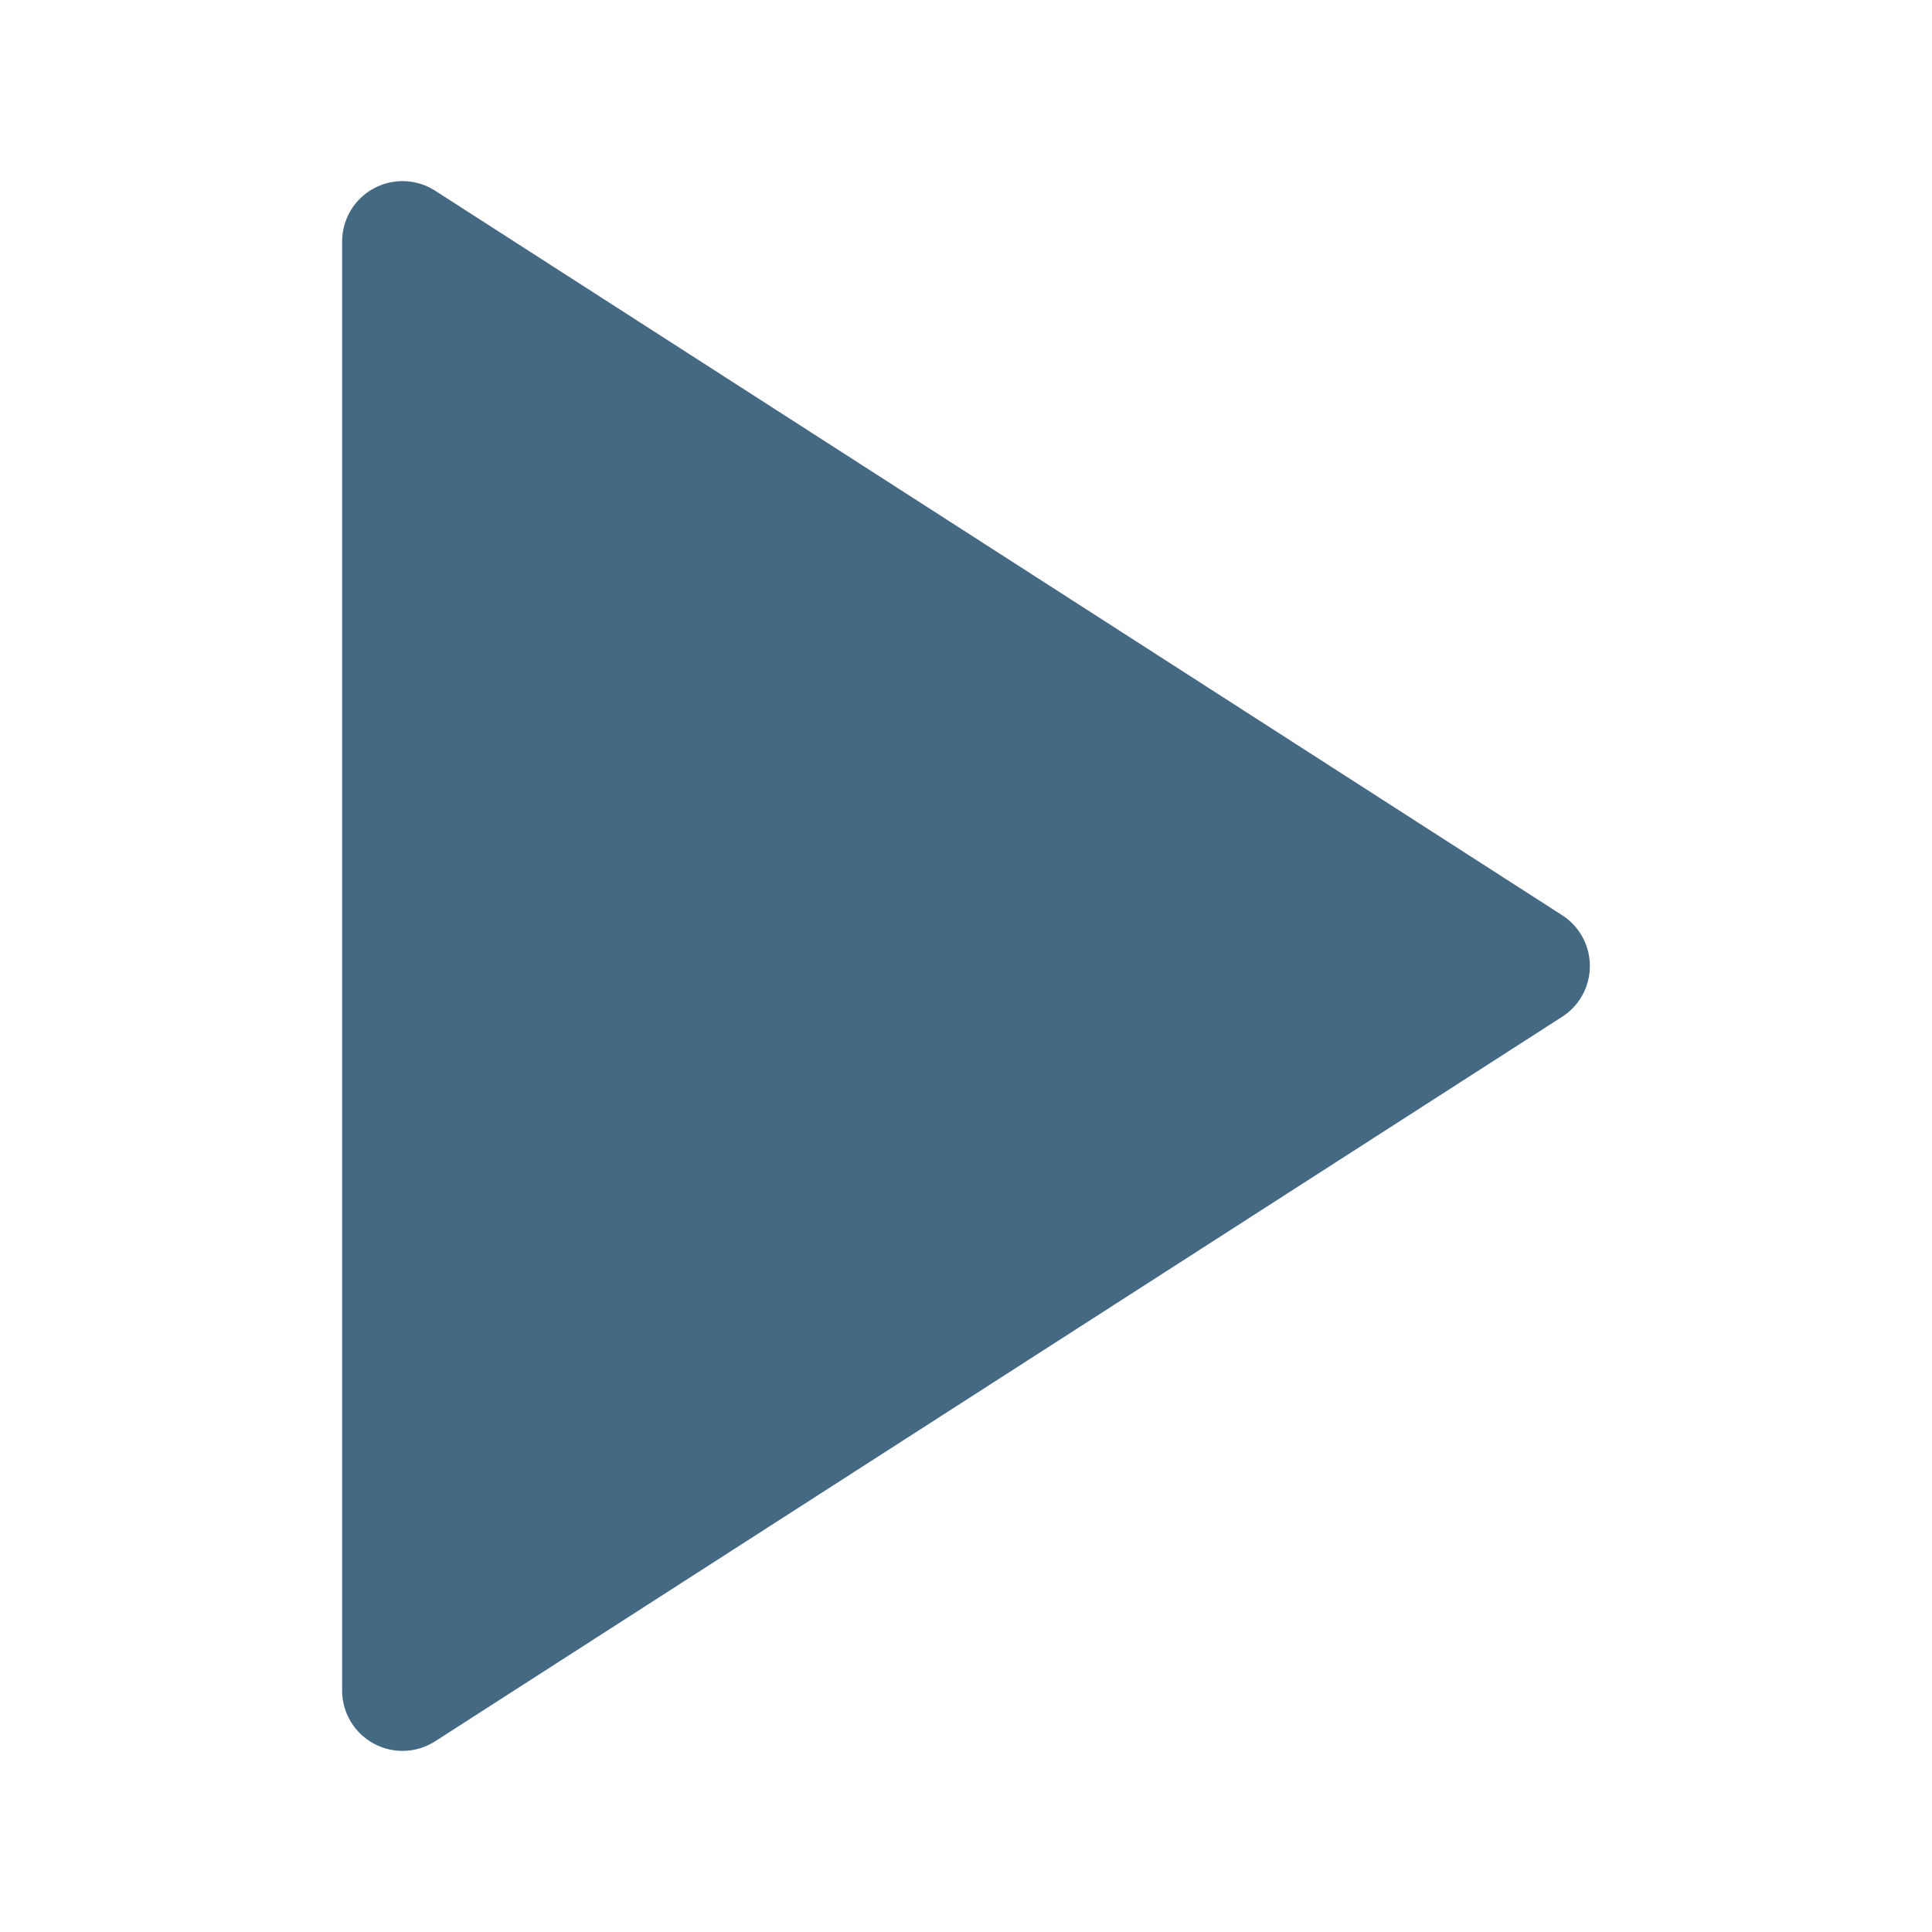
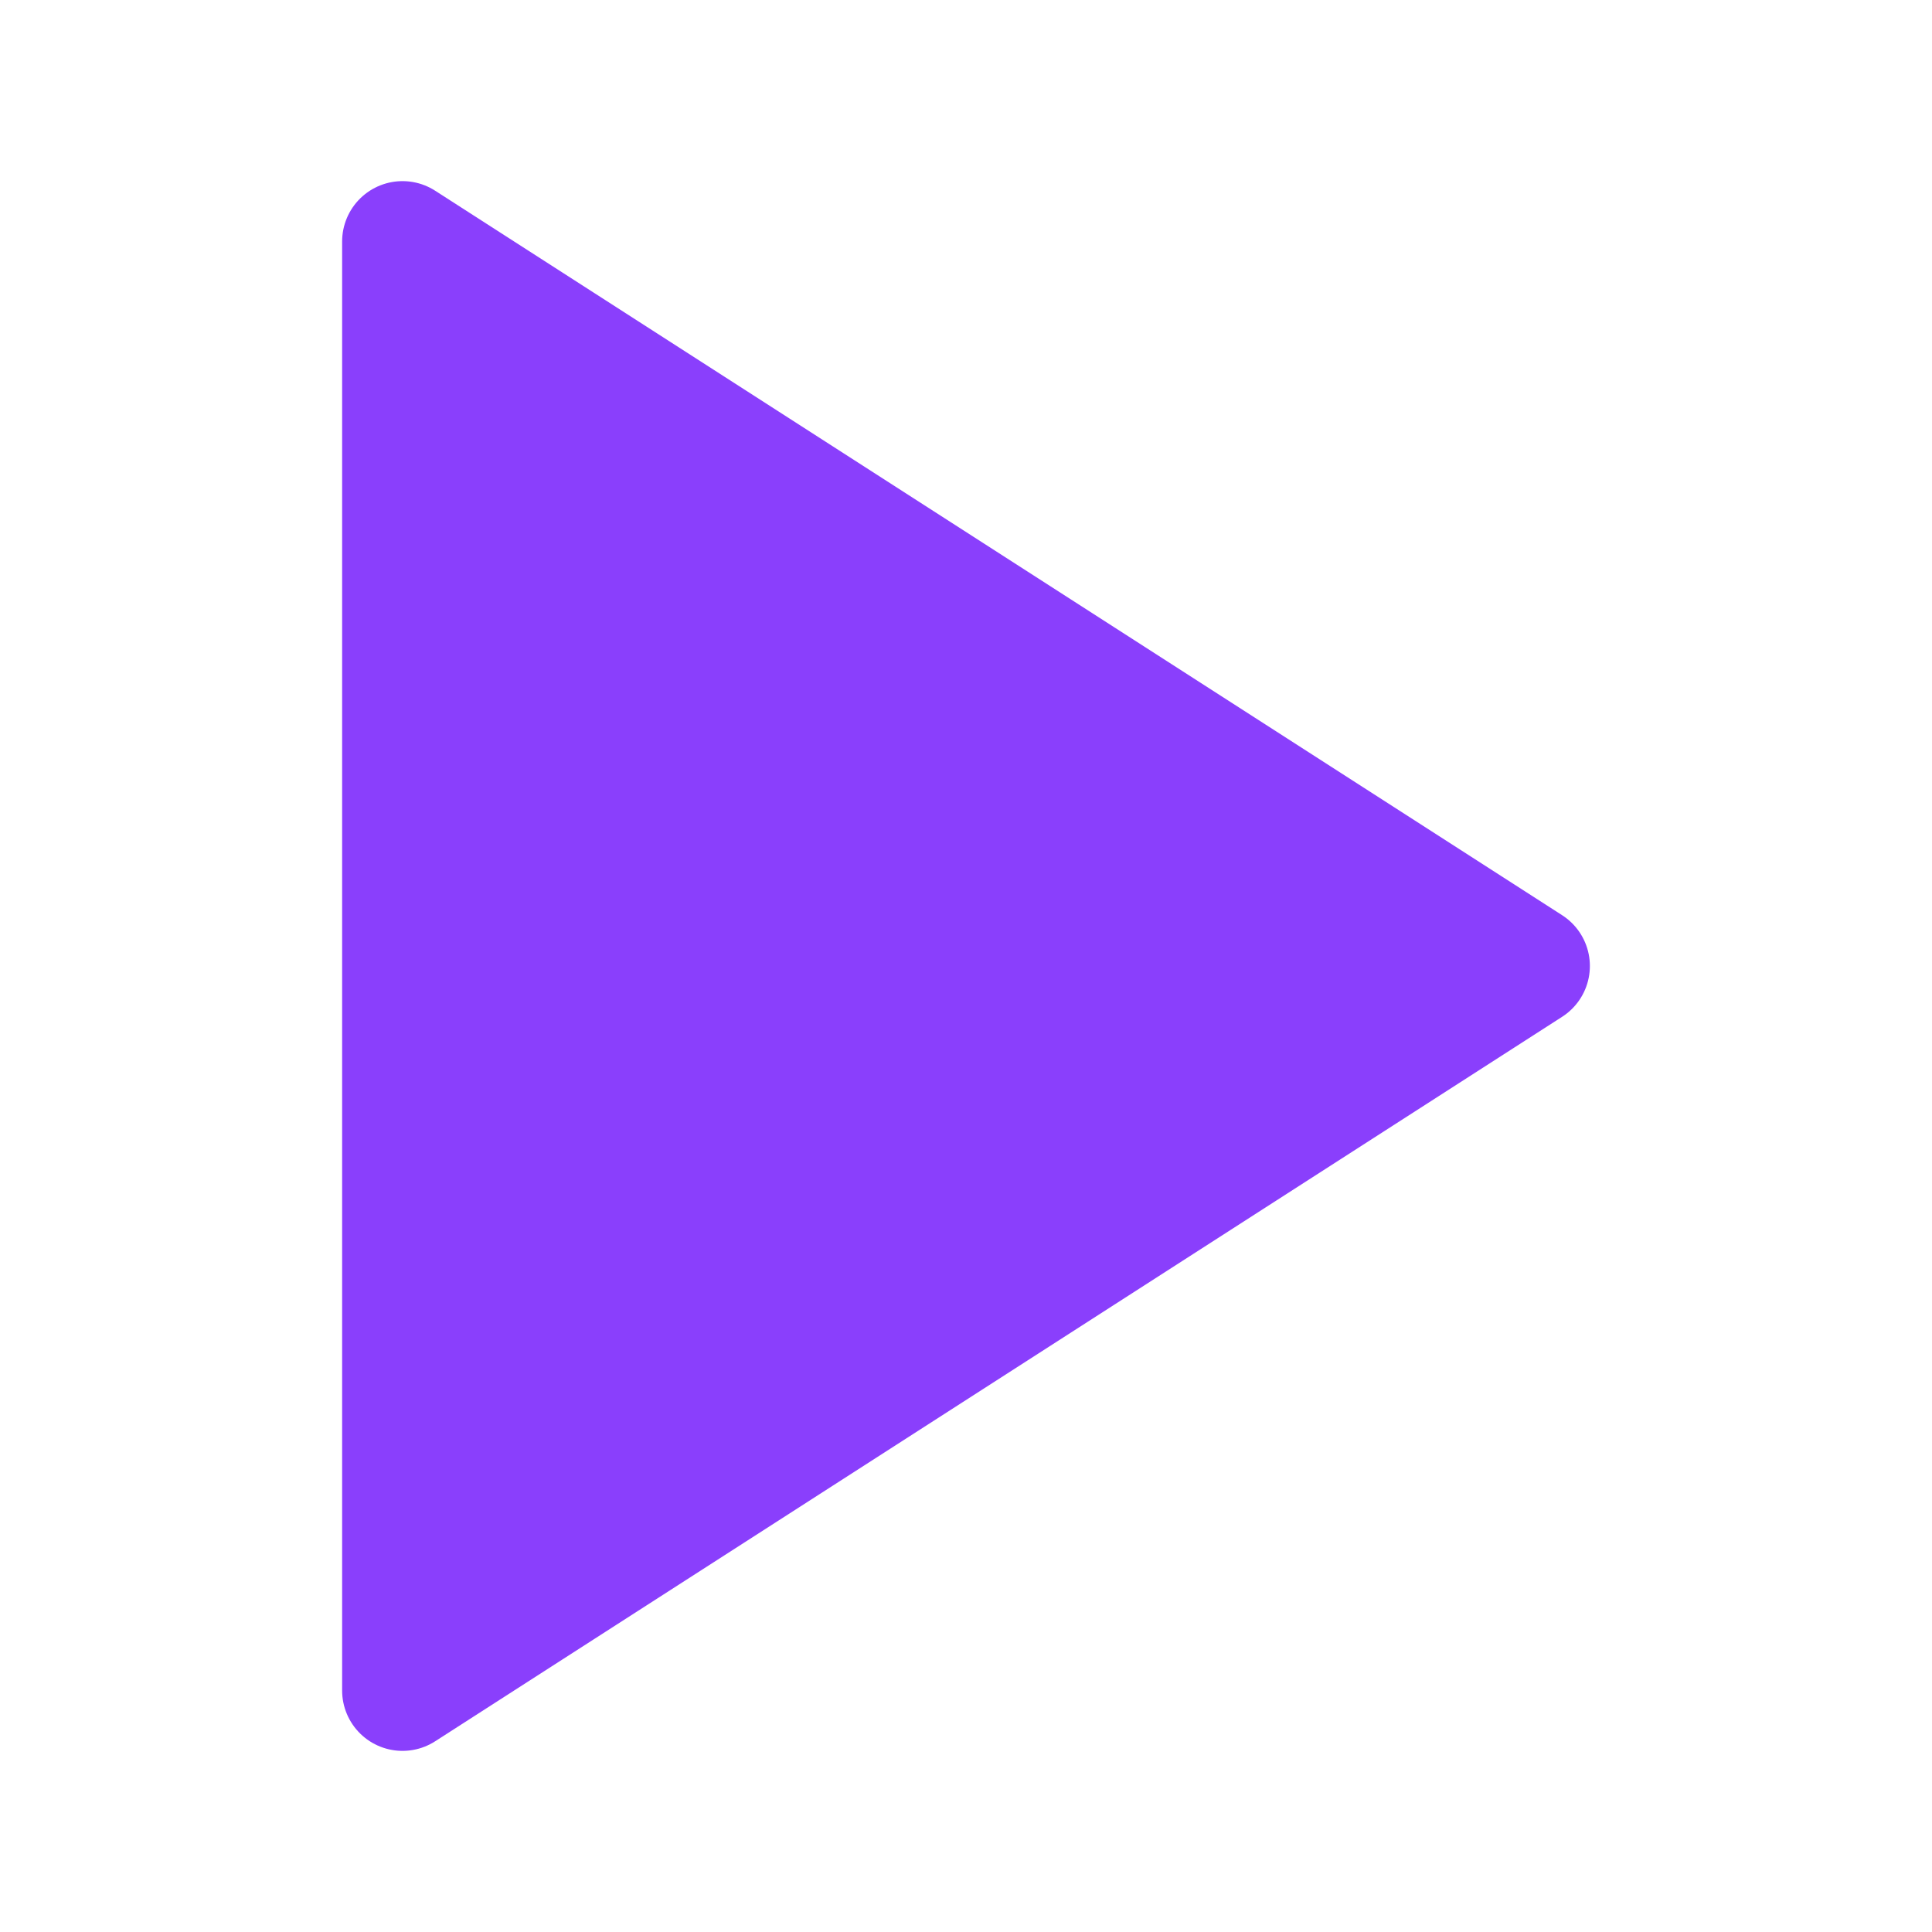
- <svg xmlns="http://www.w3.org/2000/svg" viewBox="0 0 24 24" fill="none" stroke="#446983" stroke-width="1.5" stroke-linecap="round" stroke-linejoin="round" width="24" height="24">
-   <polygon points="5 3 19 12 5 21 5 3" fill="#446983" stroke="#446983" />
+ <svg xmlns="http://www.w3.org/2000/svg" viewBox="0 0 24 24" fill="none" stroke="#8A3FFC" stroke-width="1.5" stroke-linecap="round" stroke-linejoin="round" width="24" height="24">
+   <polygon points="5 3 19 12 5 21 5 3" fill="#8A3FFC" stroke="#8A3FFC" />
</svg>
